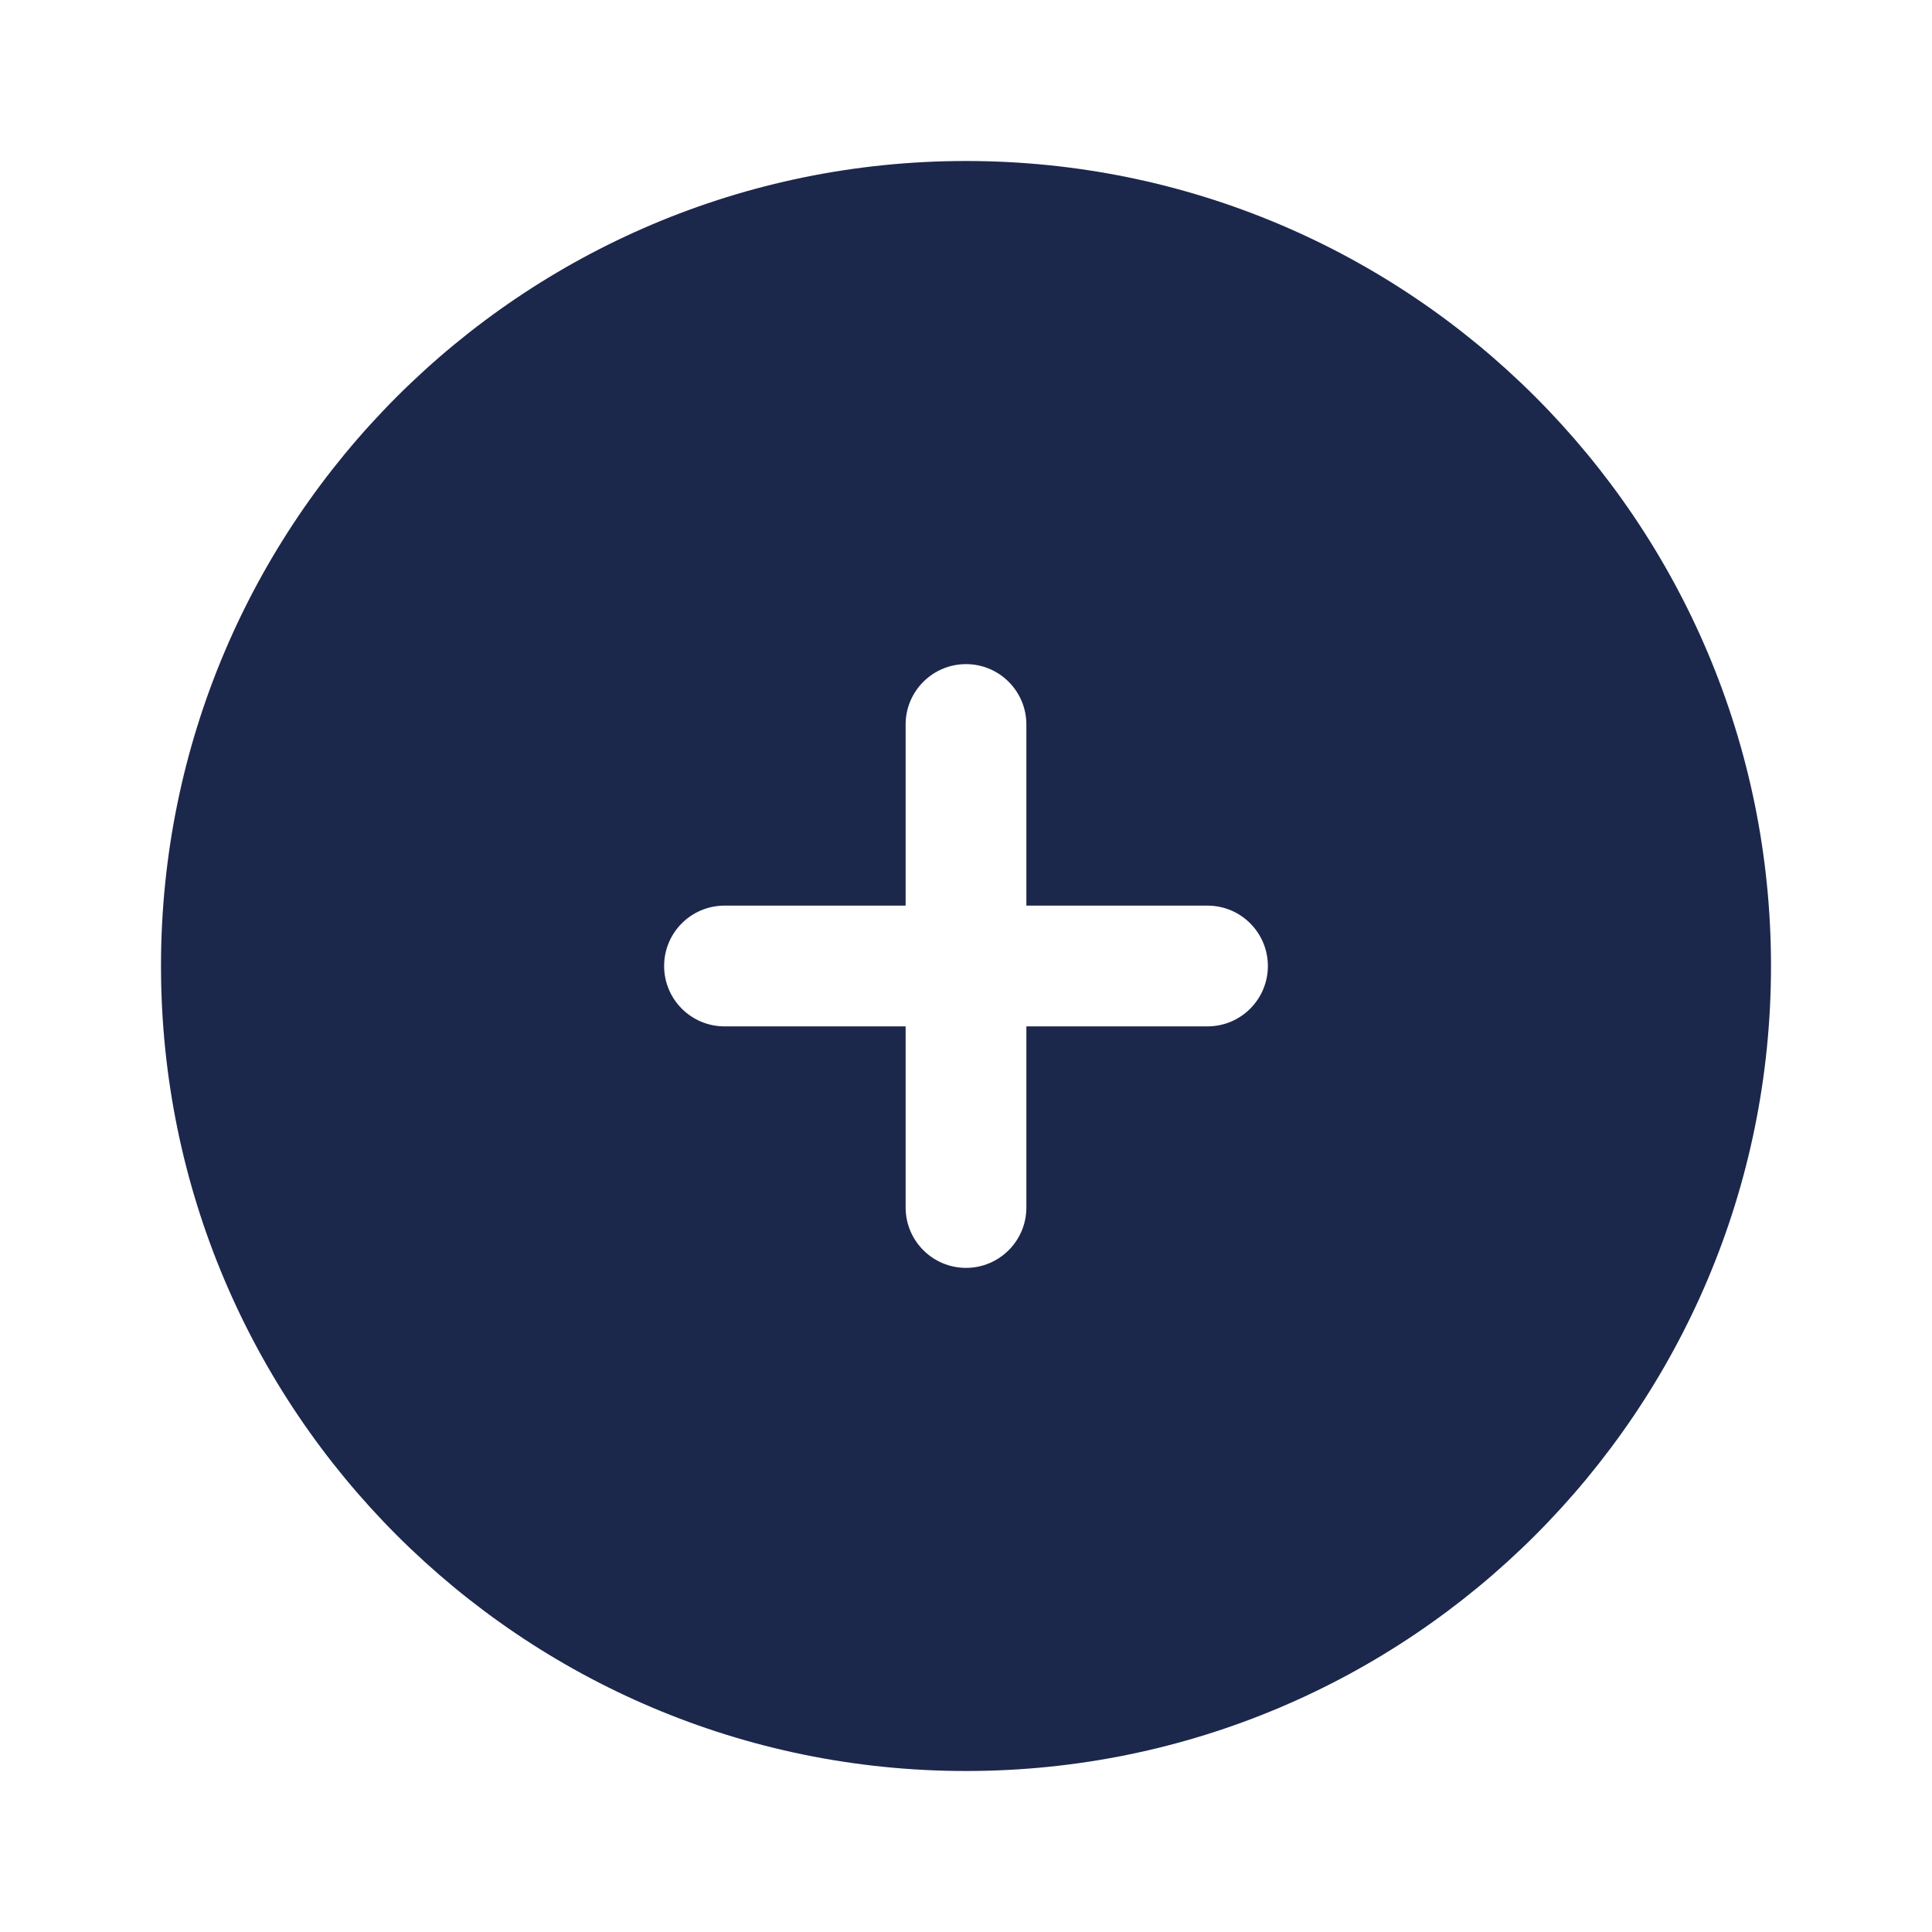
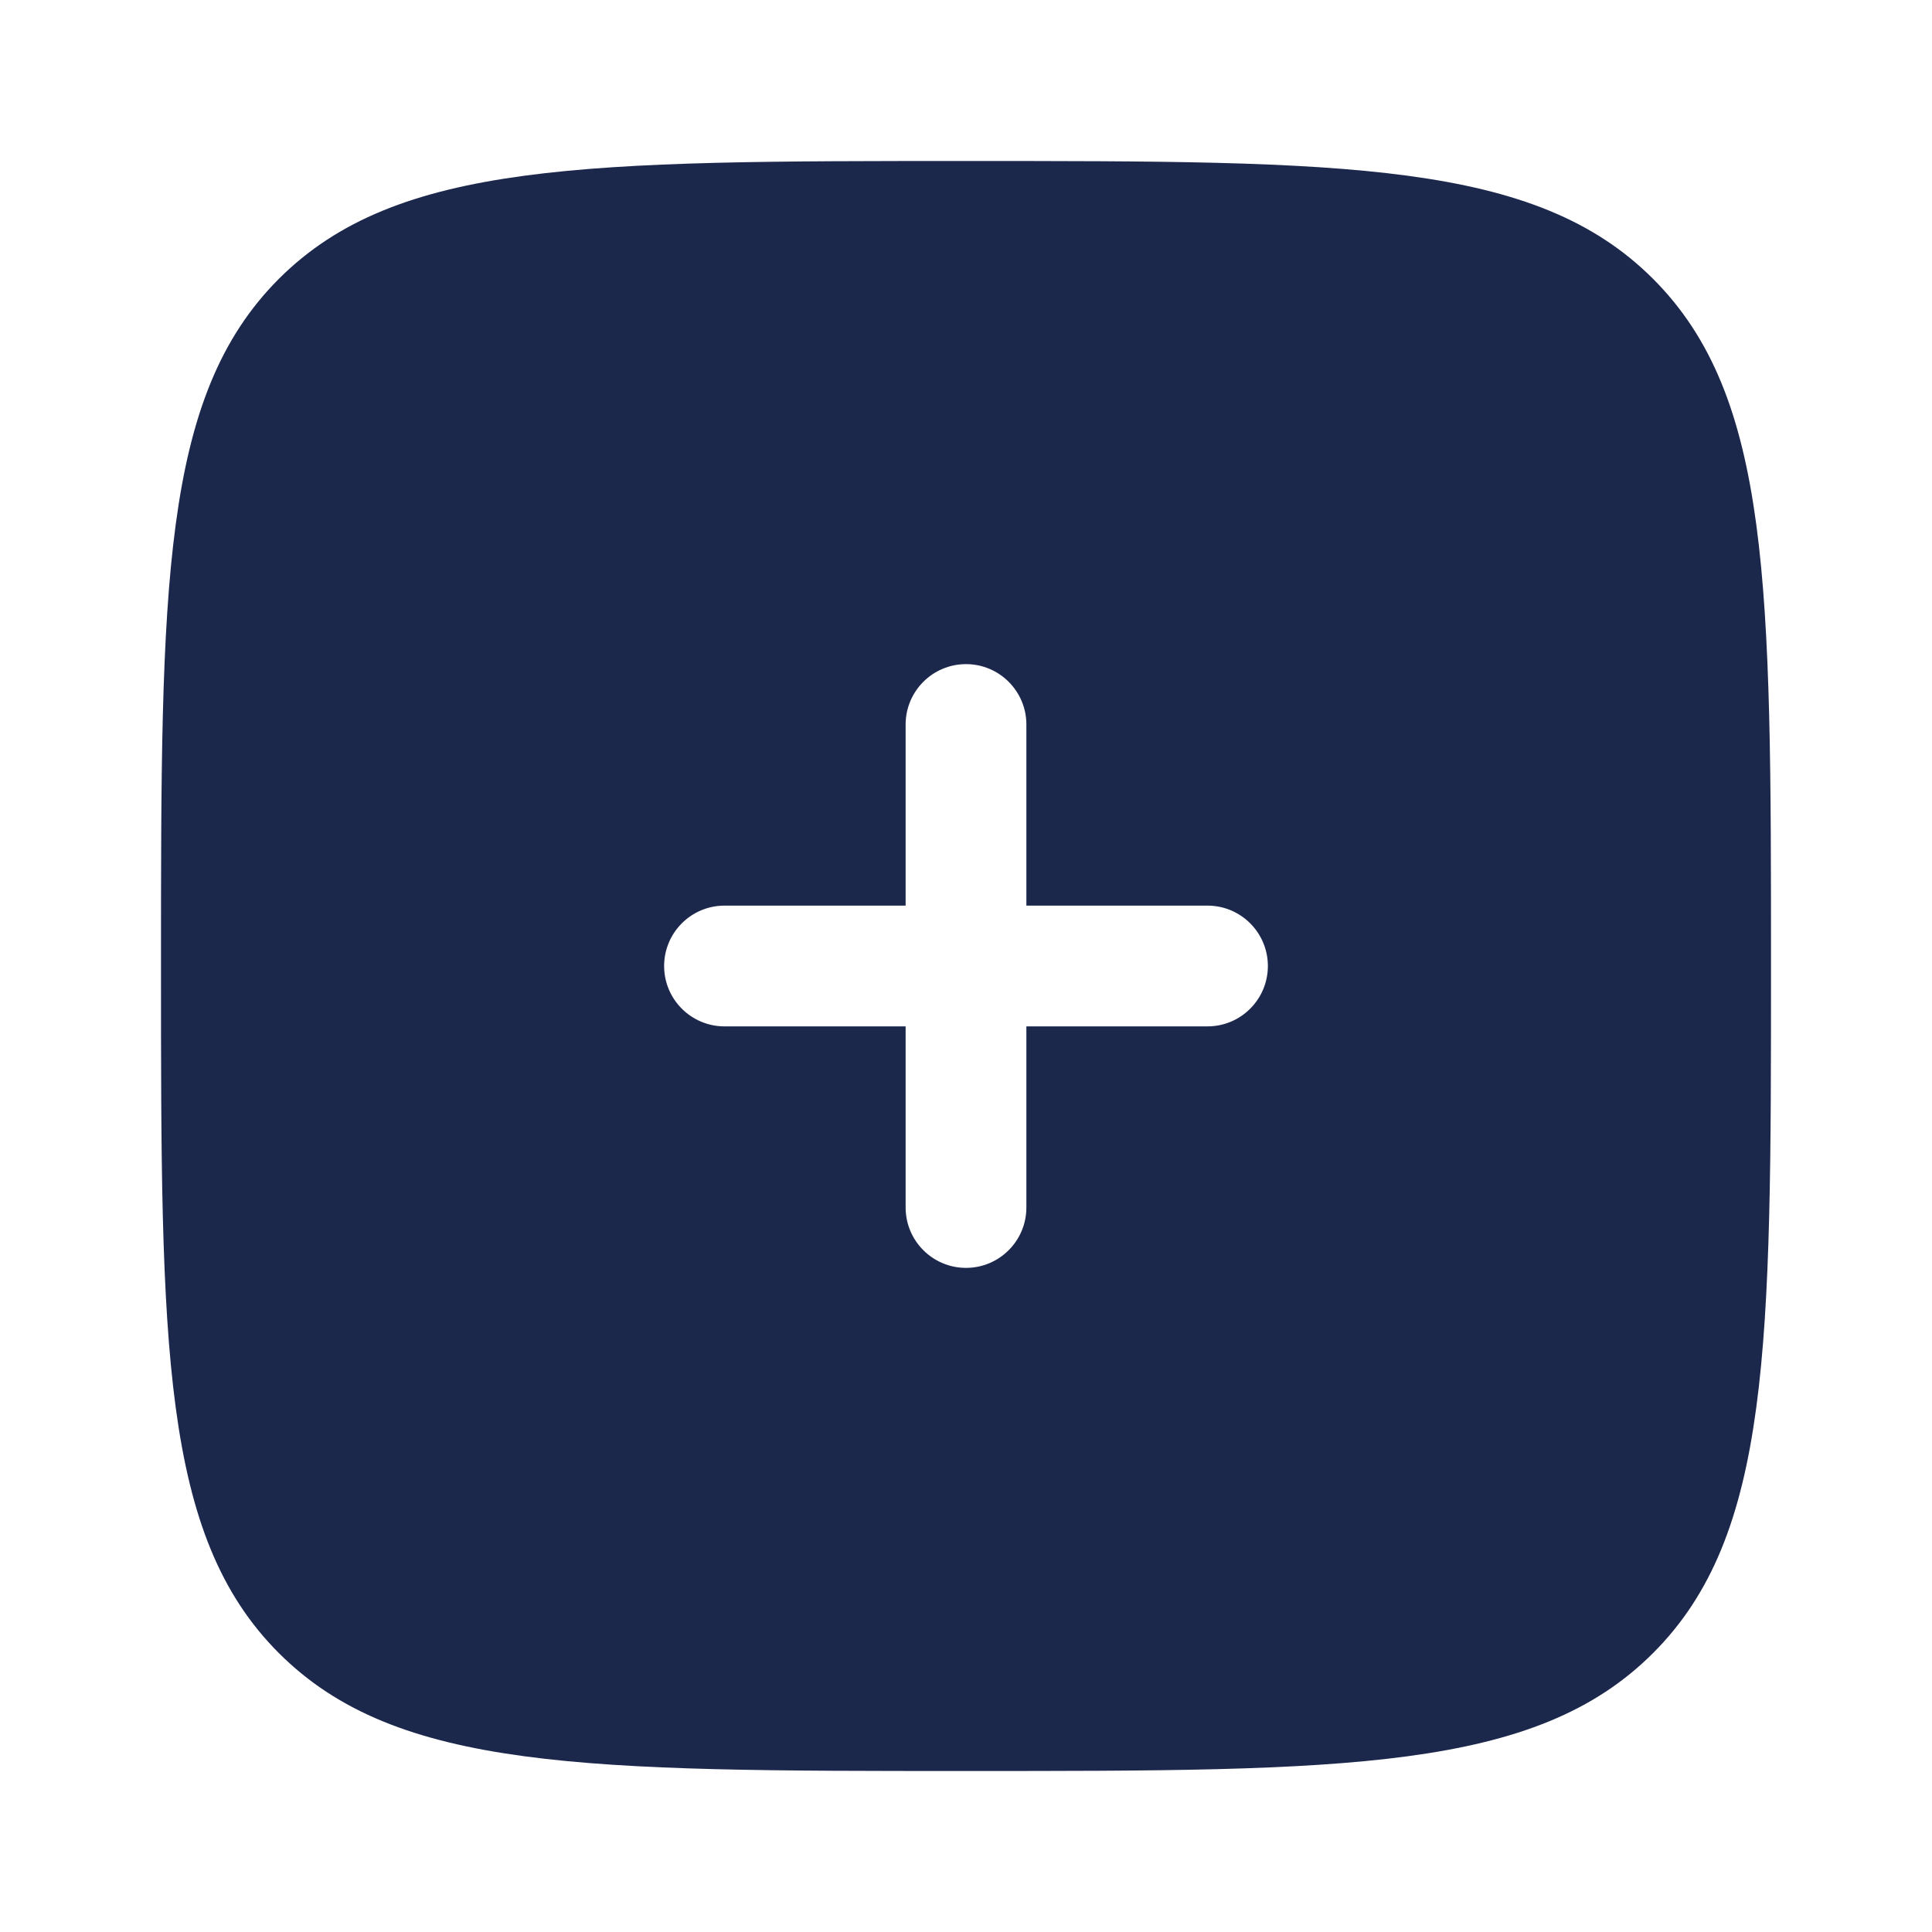
<svg xmlns="http://www.w3.org/2000/svg" width="800px" height="800px" viewBox="0 0 24 24" fill="none">
-   <path fill-rule="evenodd" clip-rule="evenodd" d="M12 22C17.523 22 22 17.523 22 12C22 6.477 17.523 2 12 2C6.477 2 2 6.477 2 12C2 17.523 6.477 22 12 22ZM12.75 9C12.75 8.586 12.414 8.25 12 8.25C11.586 8.25 11.25 8.586 11.25 9L11.25 11.25H9C8.586 11.25 8.25 11.586 8.25 12C8.25 12.414 8.586 12.75 9 12.75H11.25V15C11.25 15.414 11.586 15.75 12 15.75C12.414 15.75 12.75 15.414 12.75 15L12.75 12.75H15C15.414 12.75 15.75 12.414 15.75 12C15.75 11.586 15.414 11.25 15 11.25H12.75V9Z" fill="#1C274C" />
+   <path fill-rule="evenodd" clip-rule="evenodd" d="M12 22C7.286 22 4.929 22 3.464 20.535C2 19.071 2 16.714 2 12C2 7.286 2 4.929 3.464 3.464C4.929 2 7.286 2 12 2C16.714 2 19.071 2 20.535 3.464C22 4.929 22 7.286 22 12C22 16.714 22 19.071 20.535 20.535C19.071 22 16.714 22 12 22ZM12 8.25C12.414 8.25 12.75 8.586 12.75 9V11.25H15C15.414 11.25 15.75 11.586 15.75 12C15.75 12.414 15.414 12.75 15 12.75H12.75L12.75 15C12.75 15.414 12.414 15.75 12 15.75C11.586 15.75 11.25 15.414 11.25 15V12.75H9C8.586 12.75 8.25 12.414 8.25 12C8.25 11.586 8.586 11.25 9 11.25H11.25L11.25 9C11.25 8.586 11.586 8.25 12 8.25Z" fill="#1C274C" />
</svg>
